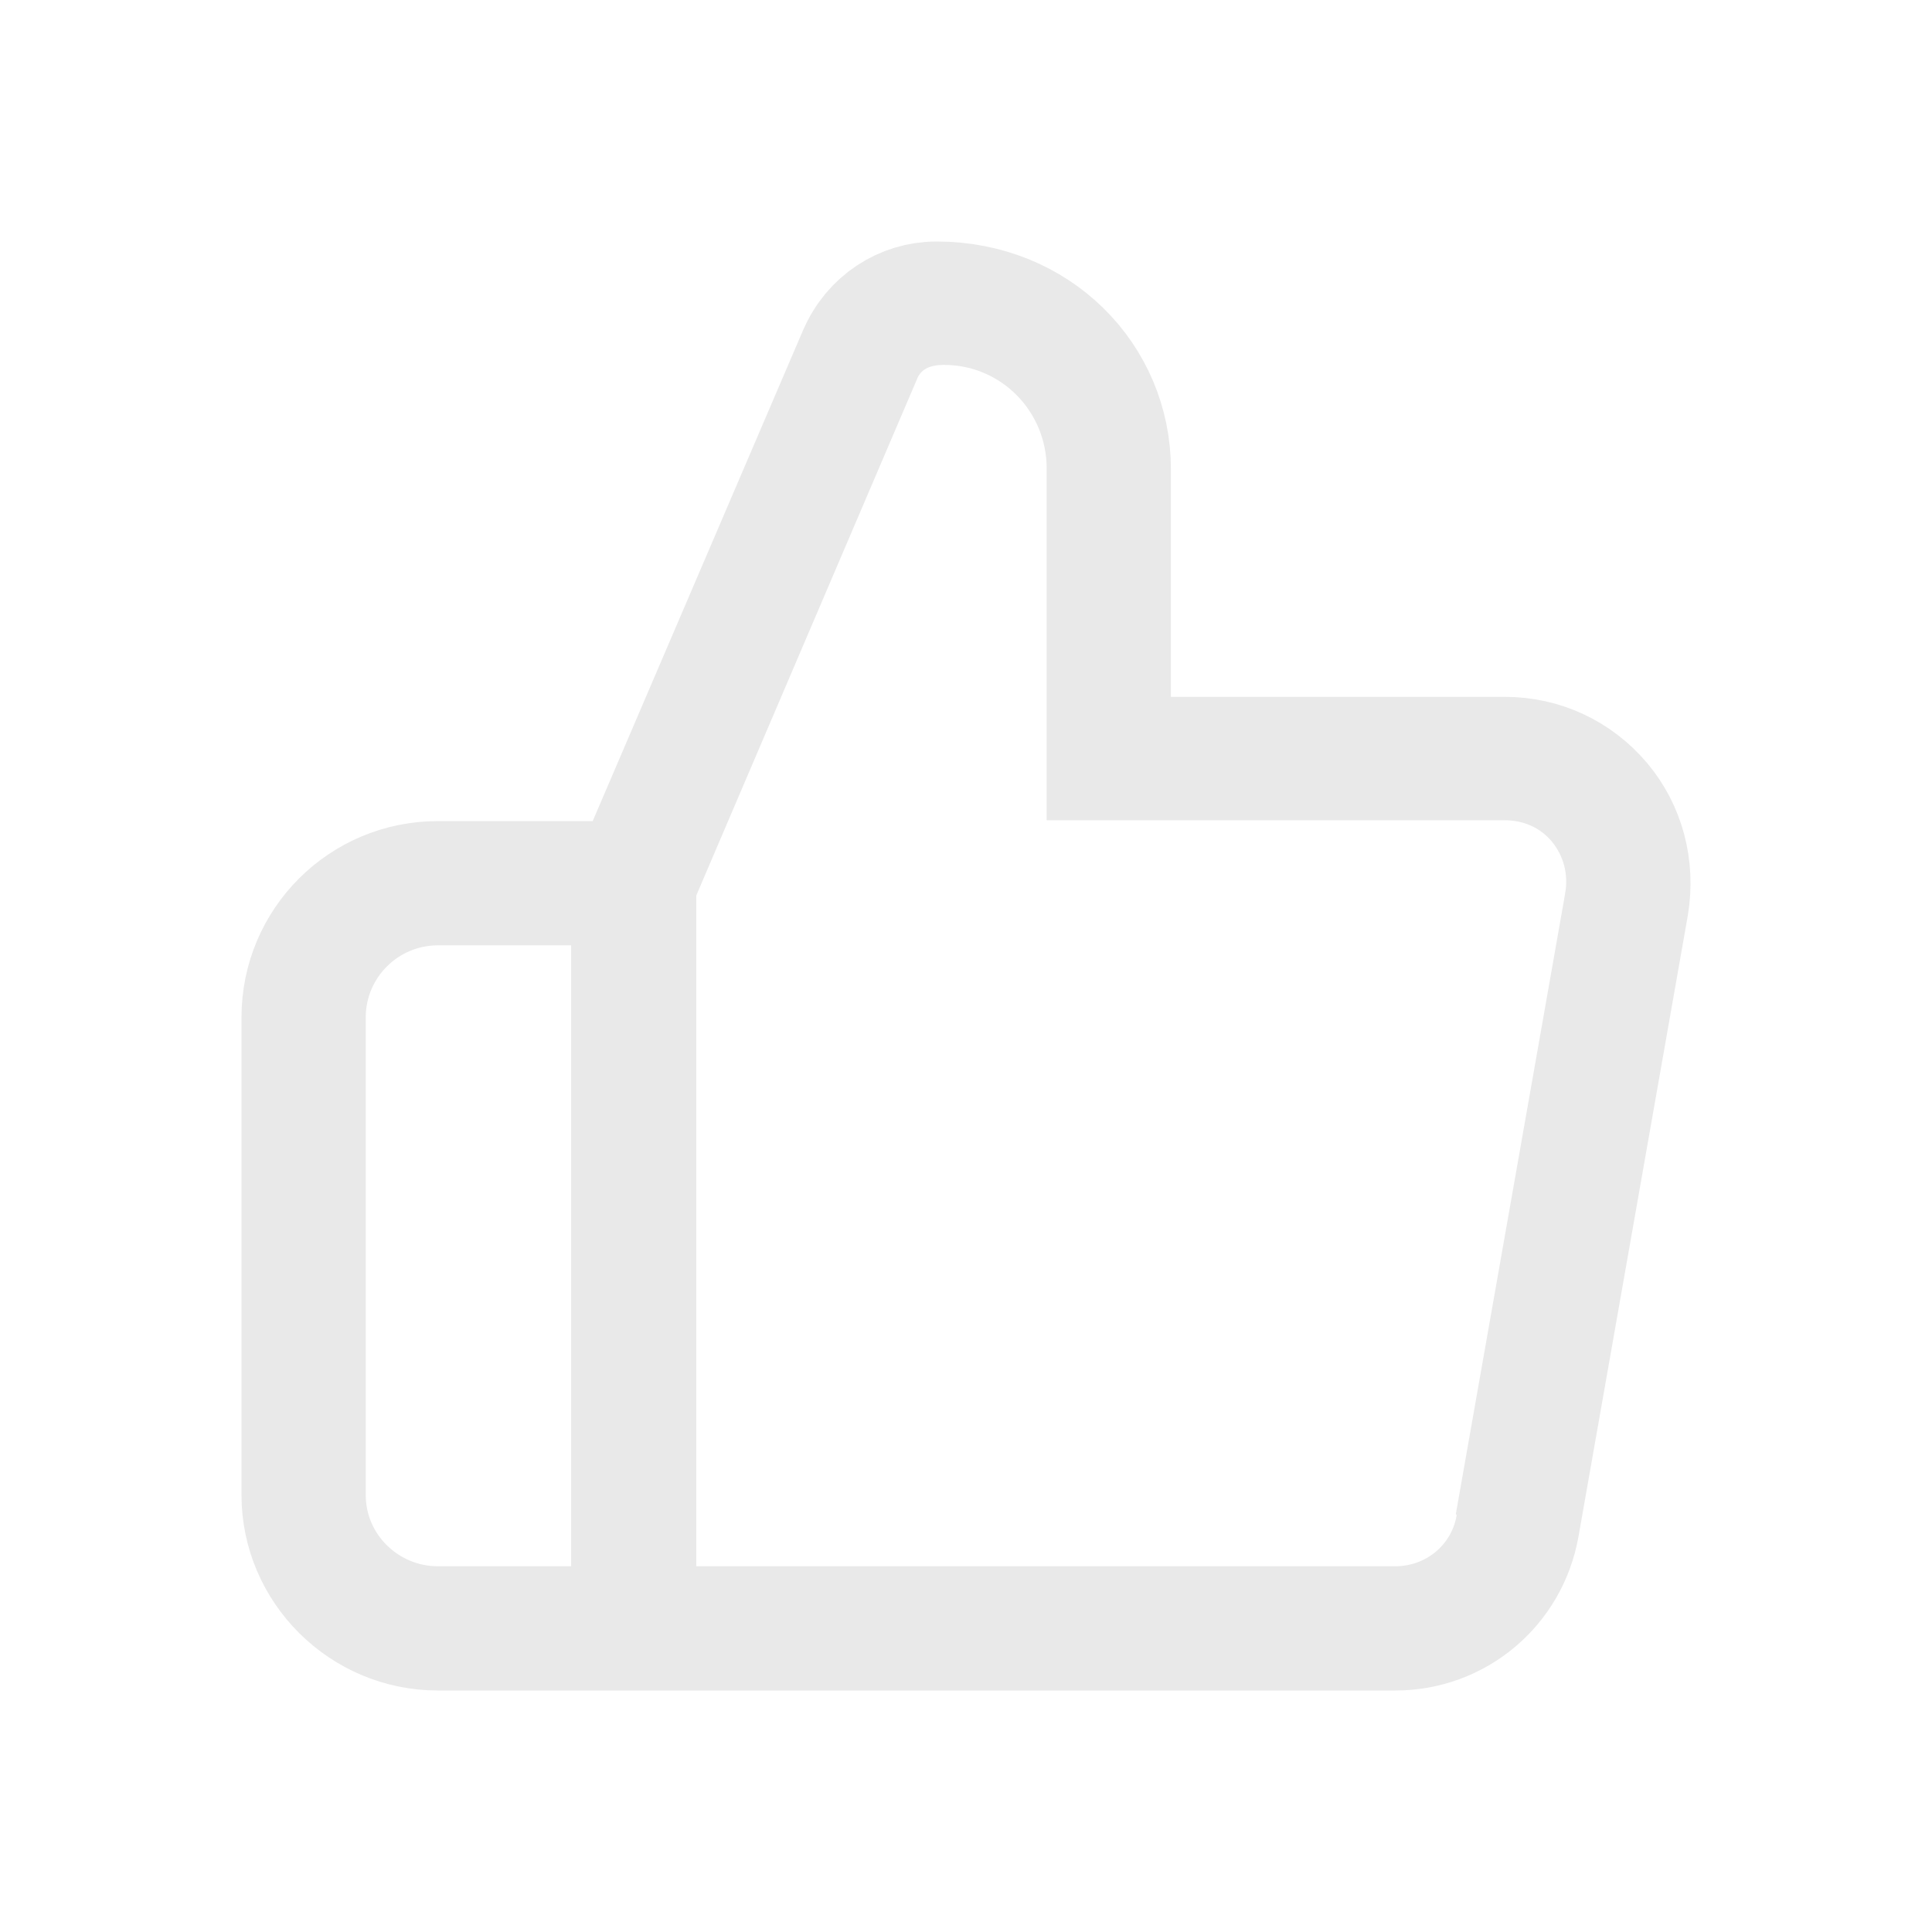
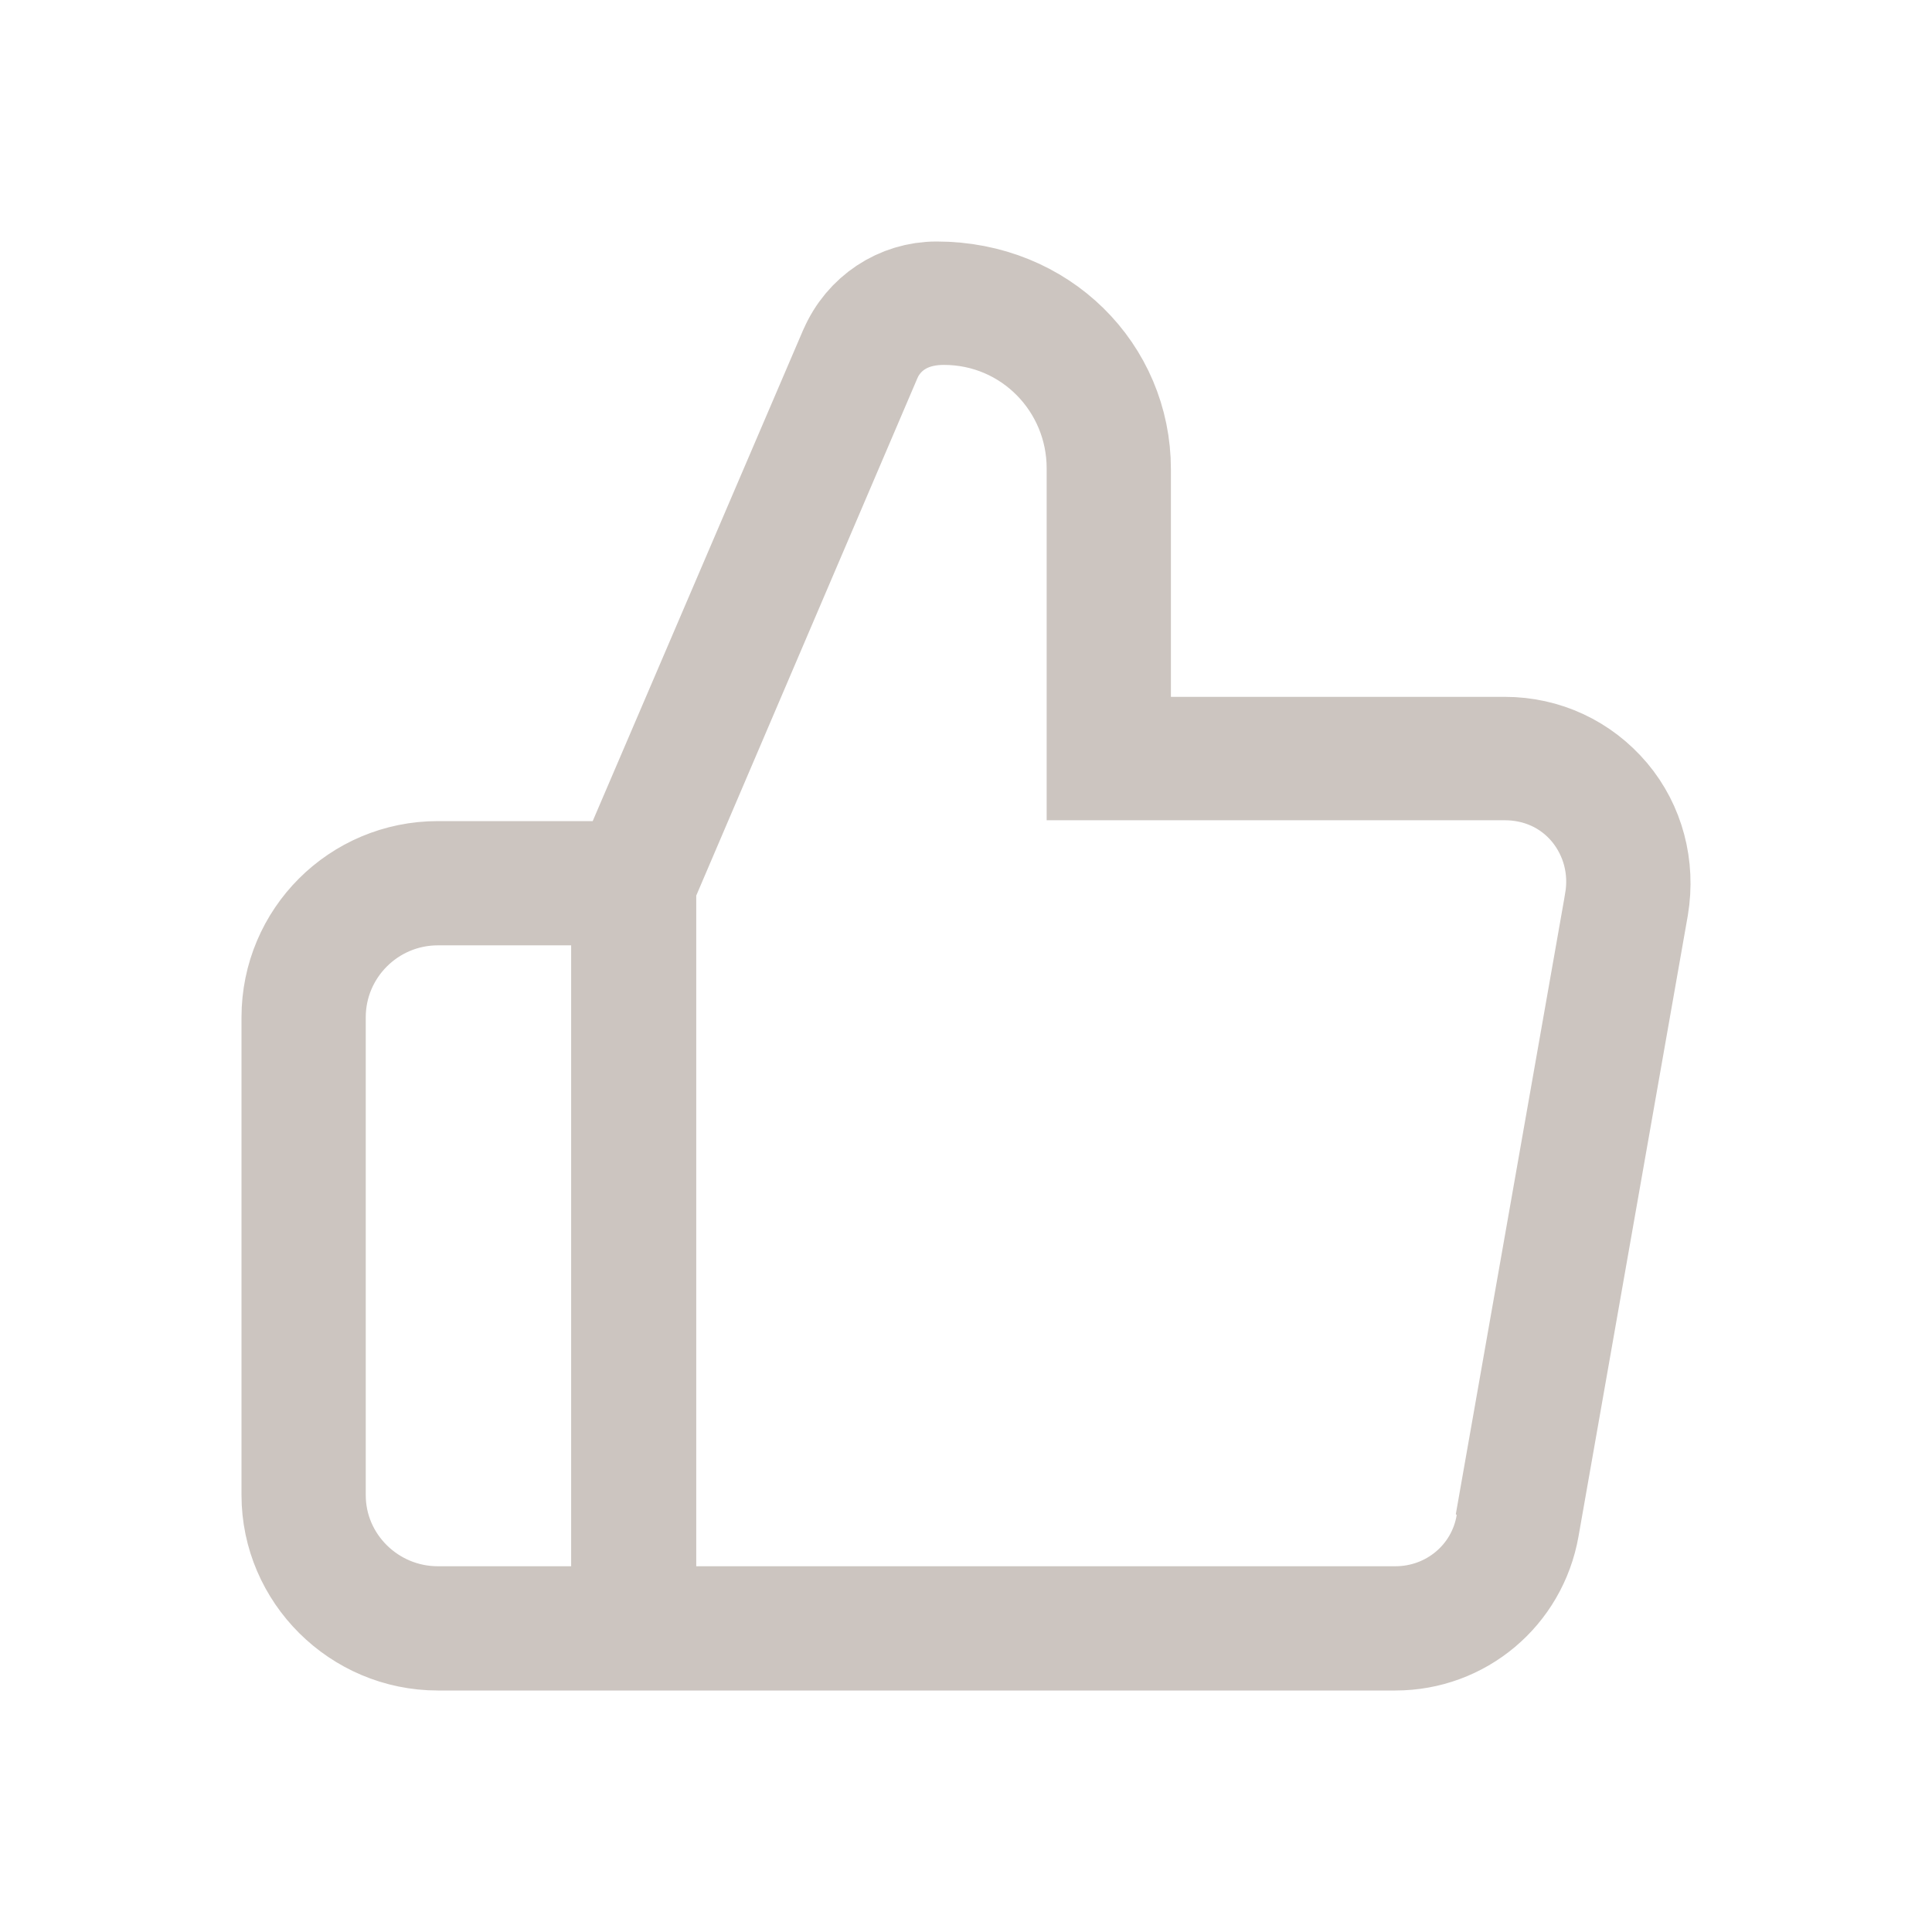
<svg xmlns="http://www.w3.org/2000/svg" width="16" height="16" viewBox="0 0 16 16" fill="none">
-   <path d="M9.197 5.771V6.271H9.697H12.462C12.773 6.271 13.059 6.405 13.259 6.642C13.454 6.874 13.537 7.183 13.485 7.497L12.58 12.638L12.58 12.638C12.491 13.14 12.061 13.5 11.556 13.5H3.626C3.007 13.5 2.5 12.994 2.5 12.382V8.425C2.5 7.803 3.003 7.3 3.626 7.3H4.909H5.238L5.368 6.997L7.11 2.932C7.11 2.931 7.11 2.931 7.111 2.931C7.225 2.665 7.479 2.5 7.756 2.5C8.587 2.5 9.197 3.129 9.197 3.886V5.771ZM5.23 7.829V7.329H4.73H3.626C3.021 7.329 2.529 7.82 2.529 8.425V12.382C2.529 12.984 3.024 13.471 3.626 13.471H4.73H5.23V12.971V7.829ZM12.557 12.629L12.599 12.375L12.594 12.37L13.455 7.483L13.455 7.482C13.507 7.182 13.428 6.884 13.239 6.653C13.041 6.414 12.758 6.293 12.462 6.293H9.168V3.879C9.168 3.135 8.572 2.522 7.817 2.522C7.693 2.522 7.555 2.544 7.424 2.617C7.287 2.694 7.194 2.808 7.141 2.928L7.141 2.928L7.138 2.935L5.306 7.221L5.266 7.315V7.417V12.971V13.471H5.766H11.556C12.05 13.471 12.475 13.121 12.557 12.629Z" stroke="#E9E9E9" />
+   <path d="M9.197 5.771V6.271H9.697H12.462C12.773 6.271 13.059 6.405 13.259 6.642C13.454 6.874 13.537 7.183 13.485 7.497L12.58 12.638L12.58 12.638C12.491 13.14 12.061 13.5 11.556 13.5H3.626C3.007 13.5 2.5 12.994 2.5 12.382V8.425C2.5 7.803 3.003 7.3 3.626 7.3H4.909H5.238L5.368 6.997L7.11 2.932C7.11 2.931 7.11 2.931 7.111 2.931C7.225 2.665 7.479 2.5 7.756 2.5C8.587 2.5 9.197 3.129 9.197 3.886V5.771ZM5.23 7.829V7.329H4.73H3.626C3.021 7.329 2.529 7.82 2.529 8.425V12.382C2.529 12.984 3.024 13.471 3.626 13.471H4.73H5.23V12.971V7.829ZM12.557 12.629L12.599 12.375L12.594 12.37L13.455 7.483L13.455 7.482C13.507 7.182 13.428 6.884 13.239 6.653C13.041 6.414 12.758 6.293 12.462 6.293H9.168V3.879C9.168 3.135 8.572 2.522 7.817 2.522C7.693 2.522 7.555 2.544 7.424 2.617C7.287 2.694 7.194 2.808 7.141 2.928L7.141 2.928L7.138 2.935L5.306 7.221L5.266 7.315V7.417V12.971V13.471H5.766H11.556C12.05 13.471 12.475 13.121 12.557 12.629Z" stroke="#CCC5C0" />
</svg>
